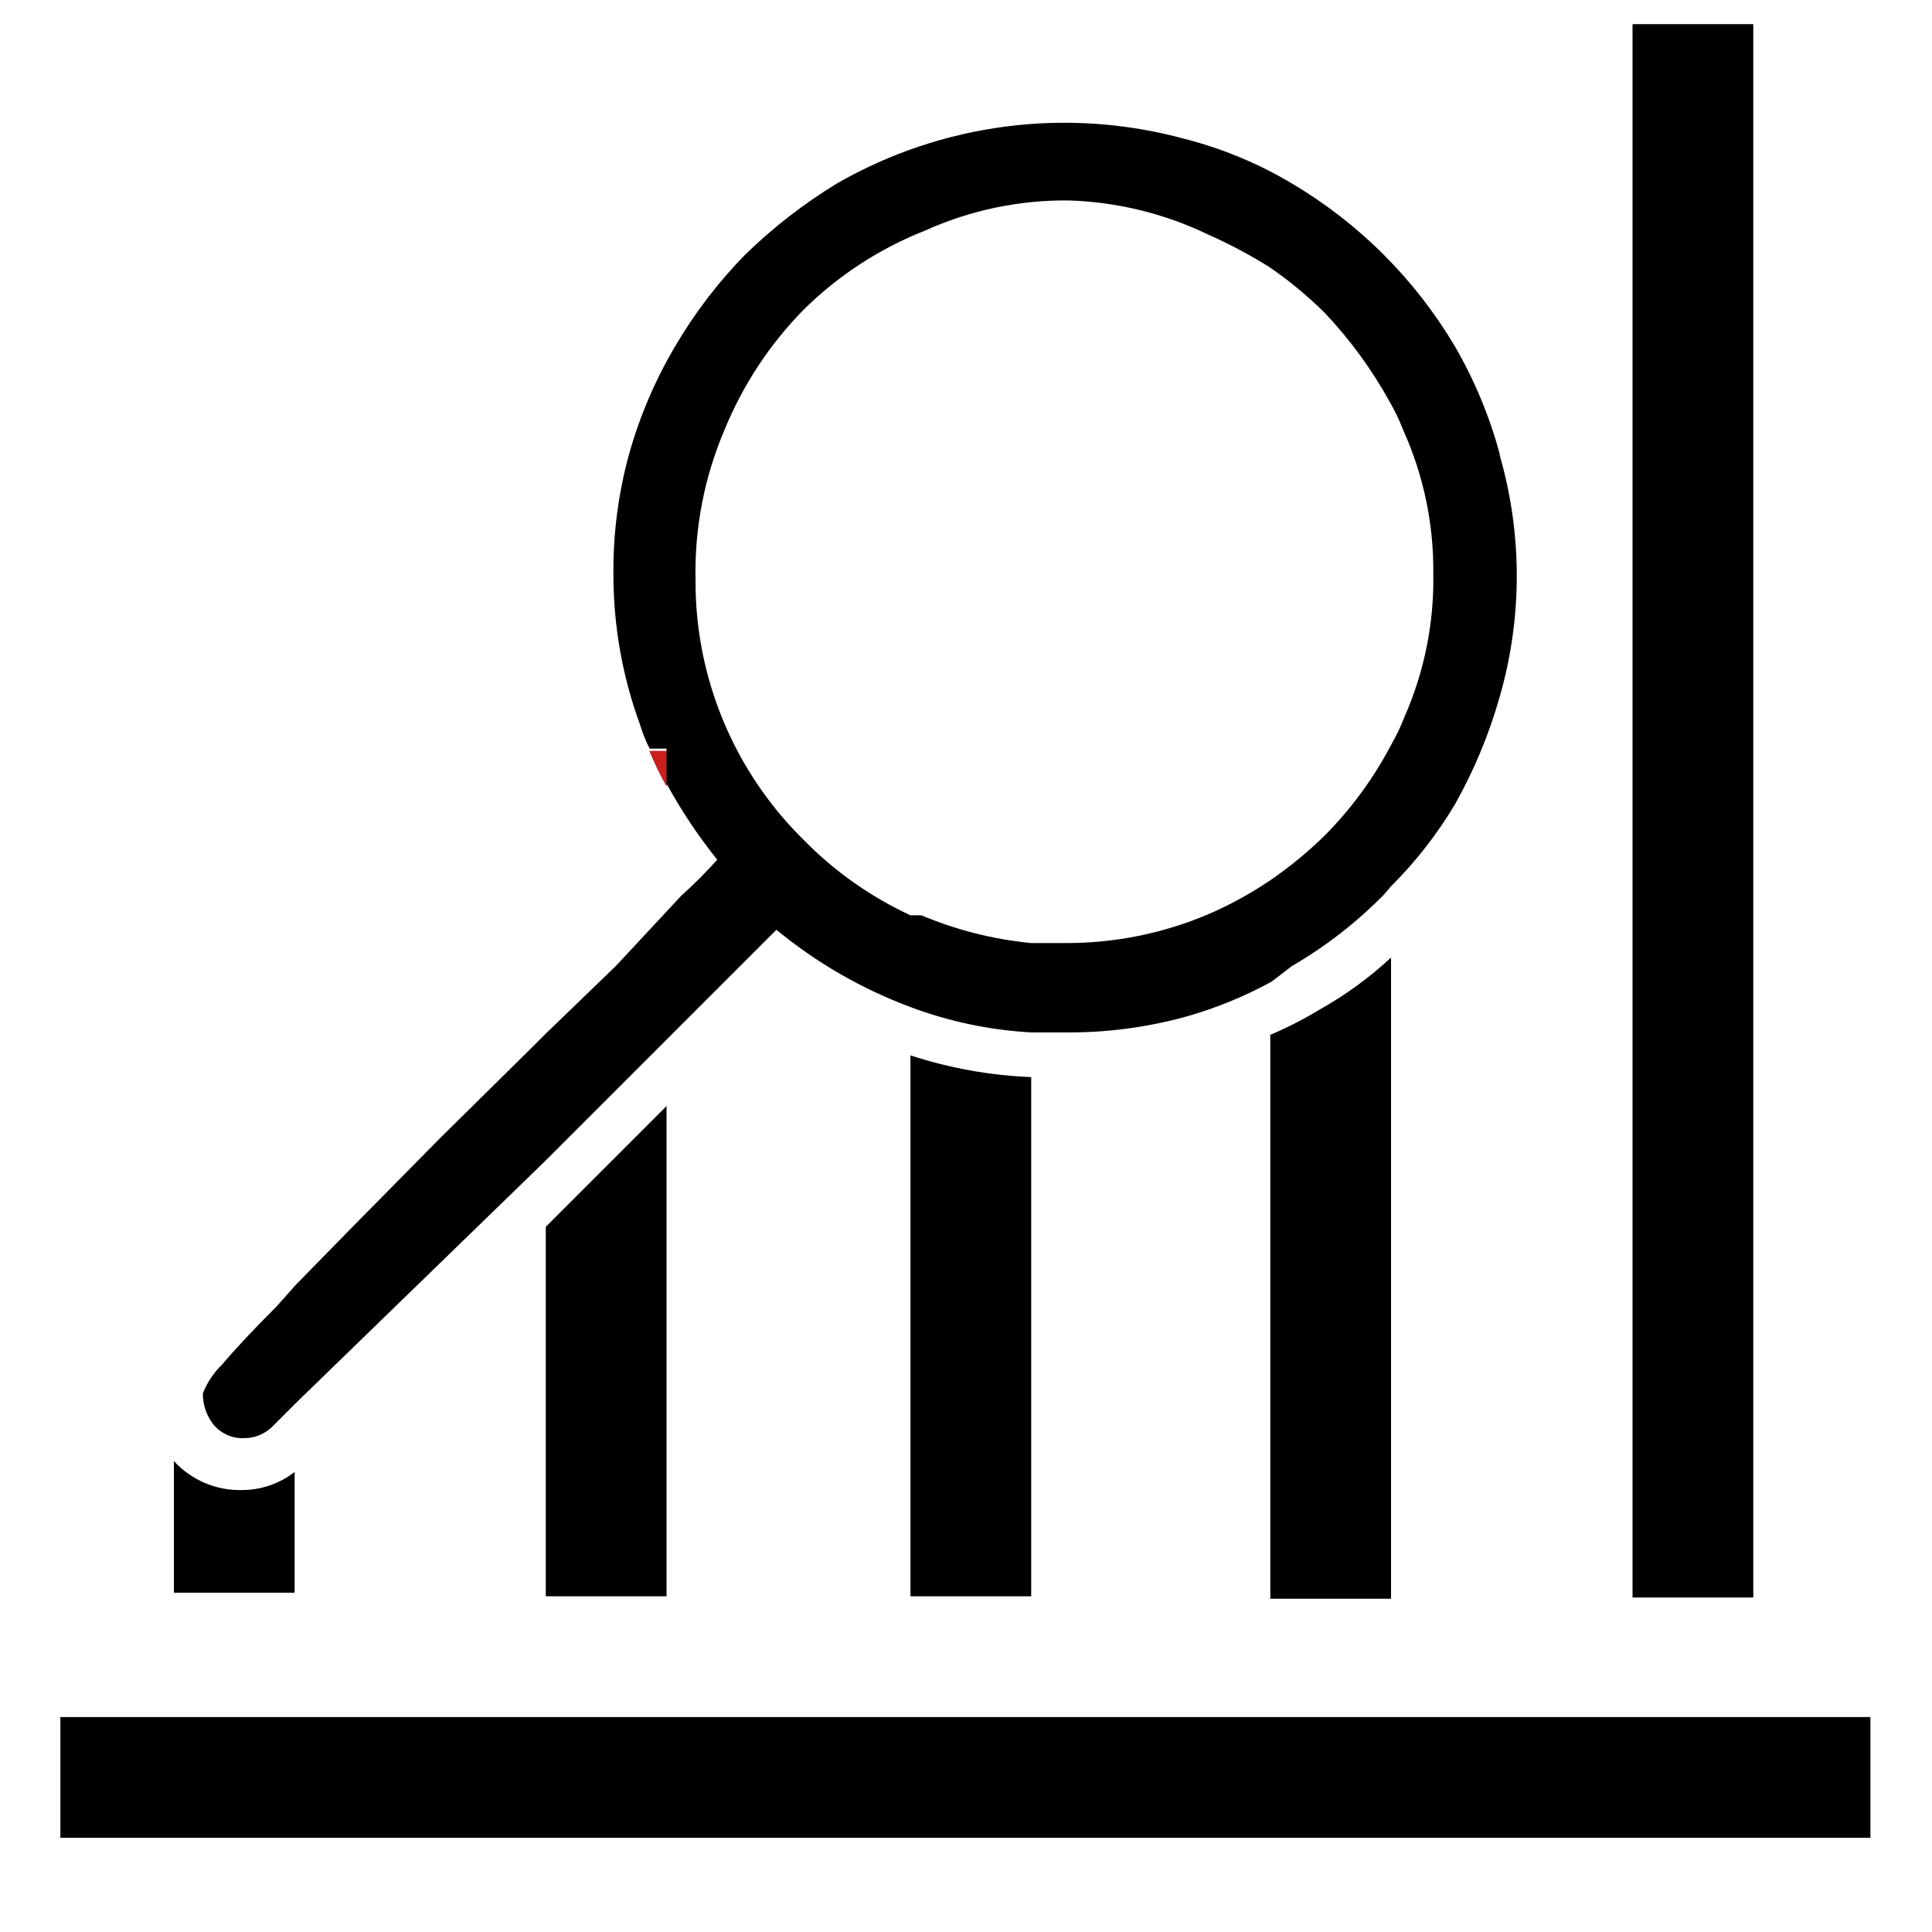
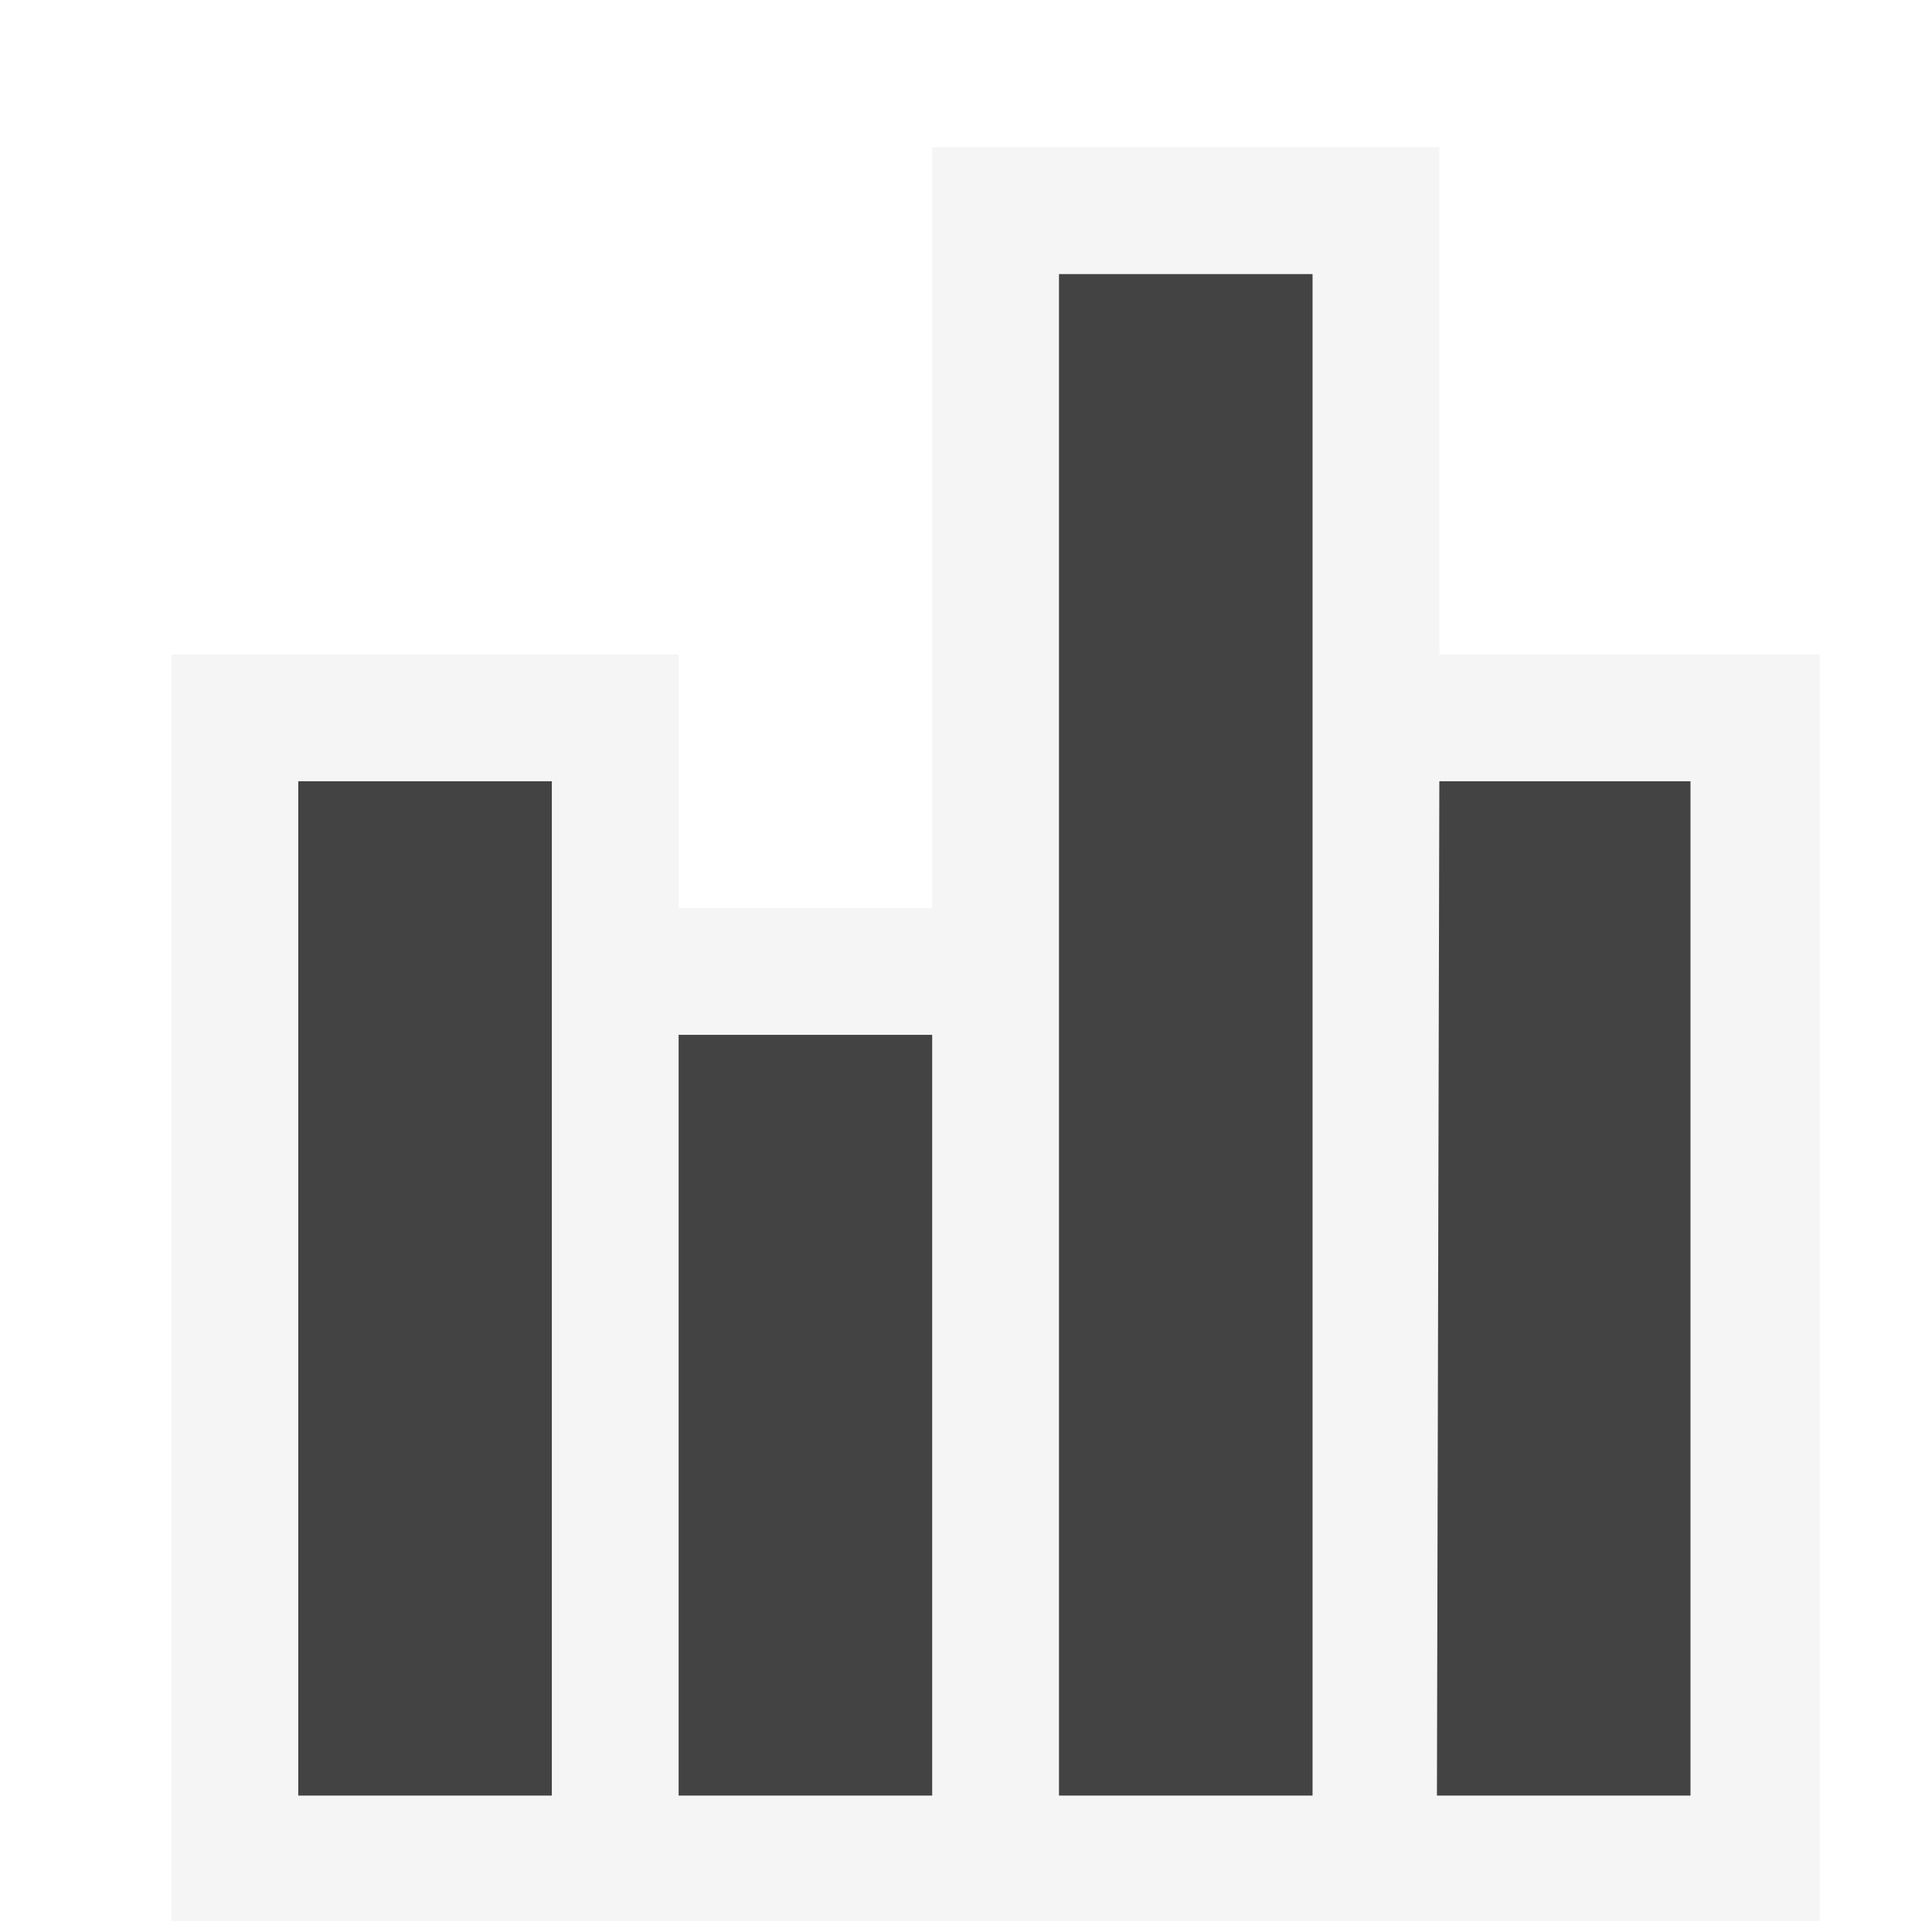
<svg xmlns="http://www.w3.org/2000/svg" id="Layer_1" data-name="Layer 1" viewBox="0 0 16 16">
  <defs>
-     <style>.cls-1{fill:#c91f1f;}</style>
+     <style>.cls-1,.cls-2{fill:#f5f5f5;}.cls-1{fill-opacity:0;}.cls-3{fill:#434343;}</style>
  </defs>
-   <rect x="0.5" y="14.22" width="14.99" height="1" />
-   <rect x="13.52" y="0.2" width="1" height="13.03" />
-   <path d="M2,12.34a.71.71,0,0,0,.44-.15v1h-1V12.1A.74.74,0,0,0,2,12.34Z" />
-   <path d="M5.52,6.22v.29a2.58,2.58,0,0,1-.14-.29Z" />
-   <polygon points="4.52 10.16 5.52 9.16 5.52 13.22 4.52 13.22 4.52 10.16" />
-   <path d="M7.54,8.74a3.68,3.68,0,0,0,1,.18v4.3h-1Z" />
-   <path d="M10.93,8.36a3.07,3.07,0,0,0,.59-.43v5.31h-1V8.57A3.18,3.18,0,0,0,10.93,8.36Z" />
-   <path class="cls-1" d="M5.38,6.22a2.58,2.58,0,0,0,.14.29V6.22Z" />
-   <path class="cls-1" d="M5.38,6.22a2.58,2.58,0,0,0,.14.29V6.22Z" />
-   <path d="M12.42,3.76a3.71,3.71,0,0,0-.37-.89A3.85,3.85,0,0,0,10.7,1.52a3.35,3.35,0,0,0-.89-.37,3.78,3.78,0,0,0-2.88.37,4.3,4.3,0,0,0-.76.59,3.92,3.92,0,0,0-.58.76,3.73,3.73,0,0,0-.38.89,3.63,3.63,0,0,0-.13,1A3.61,3.61,0,0,0,5.3,6a1.19,1.19,0,0,0,.08.2h.14v.29a4.32,4.32,0,0,0,.42.63,4,4,0,0,1-.3.3L5.1,8l-.58.56-.11.11-.76.75-.73.74-.47.48-.16.18q-.29.29-.45.48a.67.67,0,0,0-.16.24.41.41,0,0,0,.09.26.31.31,0,0,0,.25.11.33.33,0,0,0,.24-.1l.2-.2,2.06-2,1-1,.91-.91a3.87,3.87,0,0,0,1.11.64,3.37,3.37,0,0,0,1,.21h.28a3.64,3.64,0,0,0,1-.13,3.41,3.41,0,0,0,.71-.29L10.7,8a3.61,3.61,0,0,0,.76-.59l.06-.07a3.46,3.46,0,0,0,.53-.68,4.08,4.08,0,0,0,.37-.89,3.61,3.61,0,0,0,0-2Zm-.79,2.18a1.63,1.63,0,0,1-.11.23,3.13,3.13,0,0,1-.54.74,3.32,3.32,0,0,1-.46.38,3.15,3.15,0,0,1-.51.28,3,3,0,0,1-1.19.24H8.54a3.12,3.12,0,0,1-.91-.23l-.09,0a3,3,0,0,1-.88-.62,3,3,0,0,1-.9-2.16A3,3,0,0,1,6,3.56a3.09,3.09,0,0,1,.66-1,3,3,0,0,1,1-.65,2.82,2.82,0,0,1,1.19-.25A2.86,2.86,0,0,1,10,1.94a4.12,4.12,0,0,1,.51.27,3.31,3.31,0,0,1,.46.38,3.6,3.6,0,0,1,.54.74,1.63,1.63,0,0,1,.11.23,2.82,2.82,0,0,1,.25,1.19A2.82,2.82,0,0,1,11.63,5.94Z" />
+   <path id="canvas-2" class="cls-1" d="M15.31,15.85H.65V1.19H15.31Z" />
+   <path id="canvas" class="cls-1" d="M16,15.87H.07V0H16Z" />
+   <path id="outline" class="cls-2" d="M1.42,15.91V5.42h4.2v2.1h2.1V1.22h4.2v4.2h3.15V15.91Z" />
+   <path id="iconBg" class="cls-3" d="M11.92,6.47H14v8.4h-2.1Zm-3.15,8.4h2.1V2.27H8.77Zm-3.15,0h2.1V8.57H5.62Zm-3.15,0h2.1V6.47H2.47Z" />
</svg>
